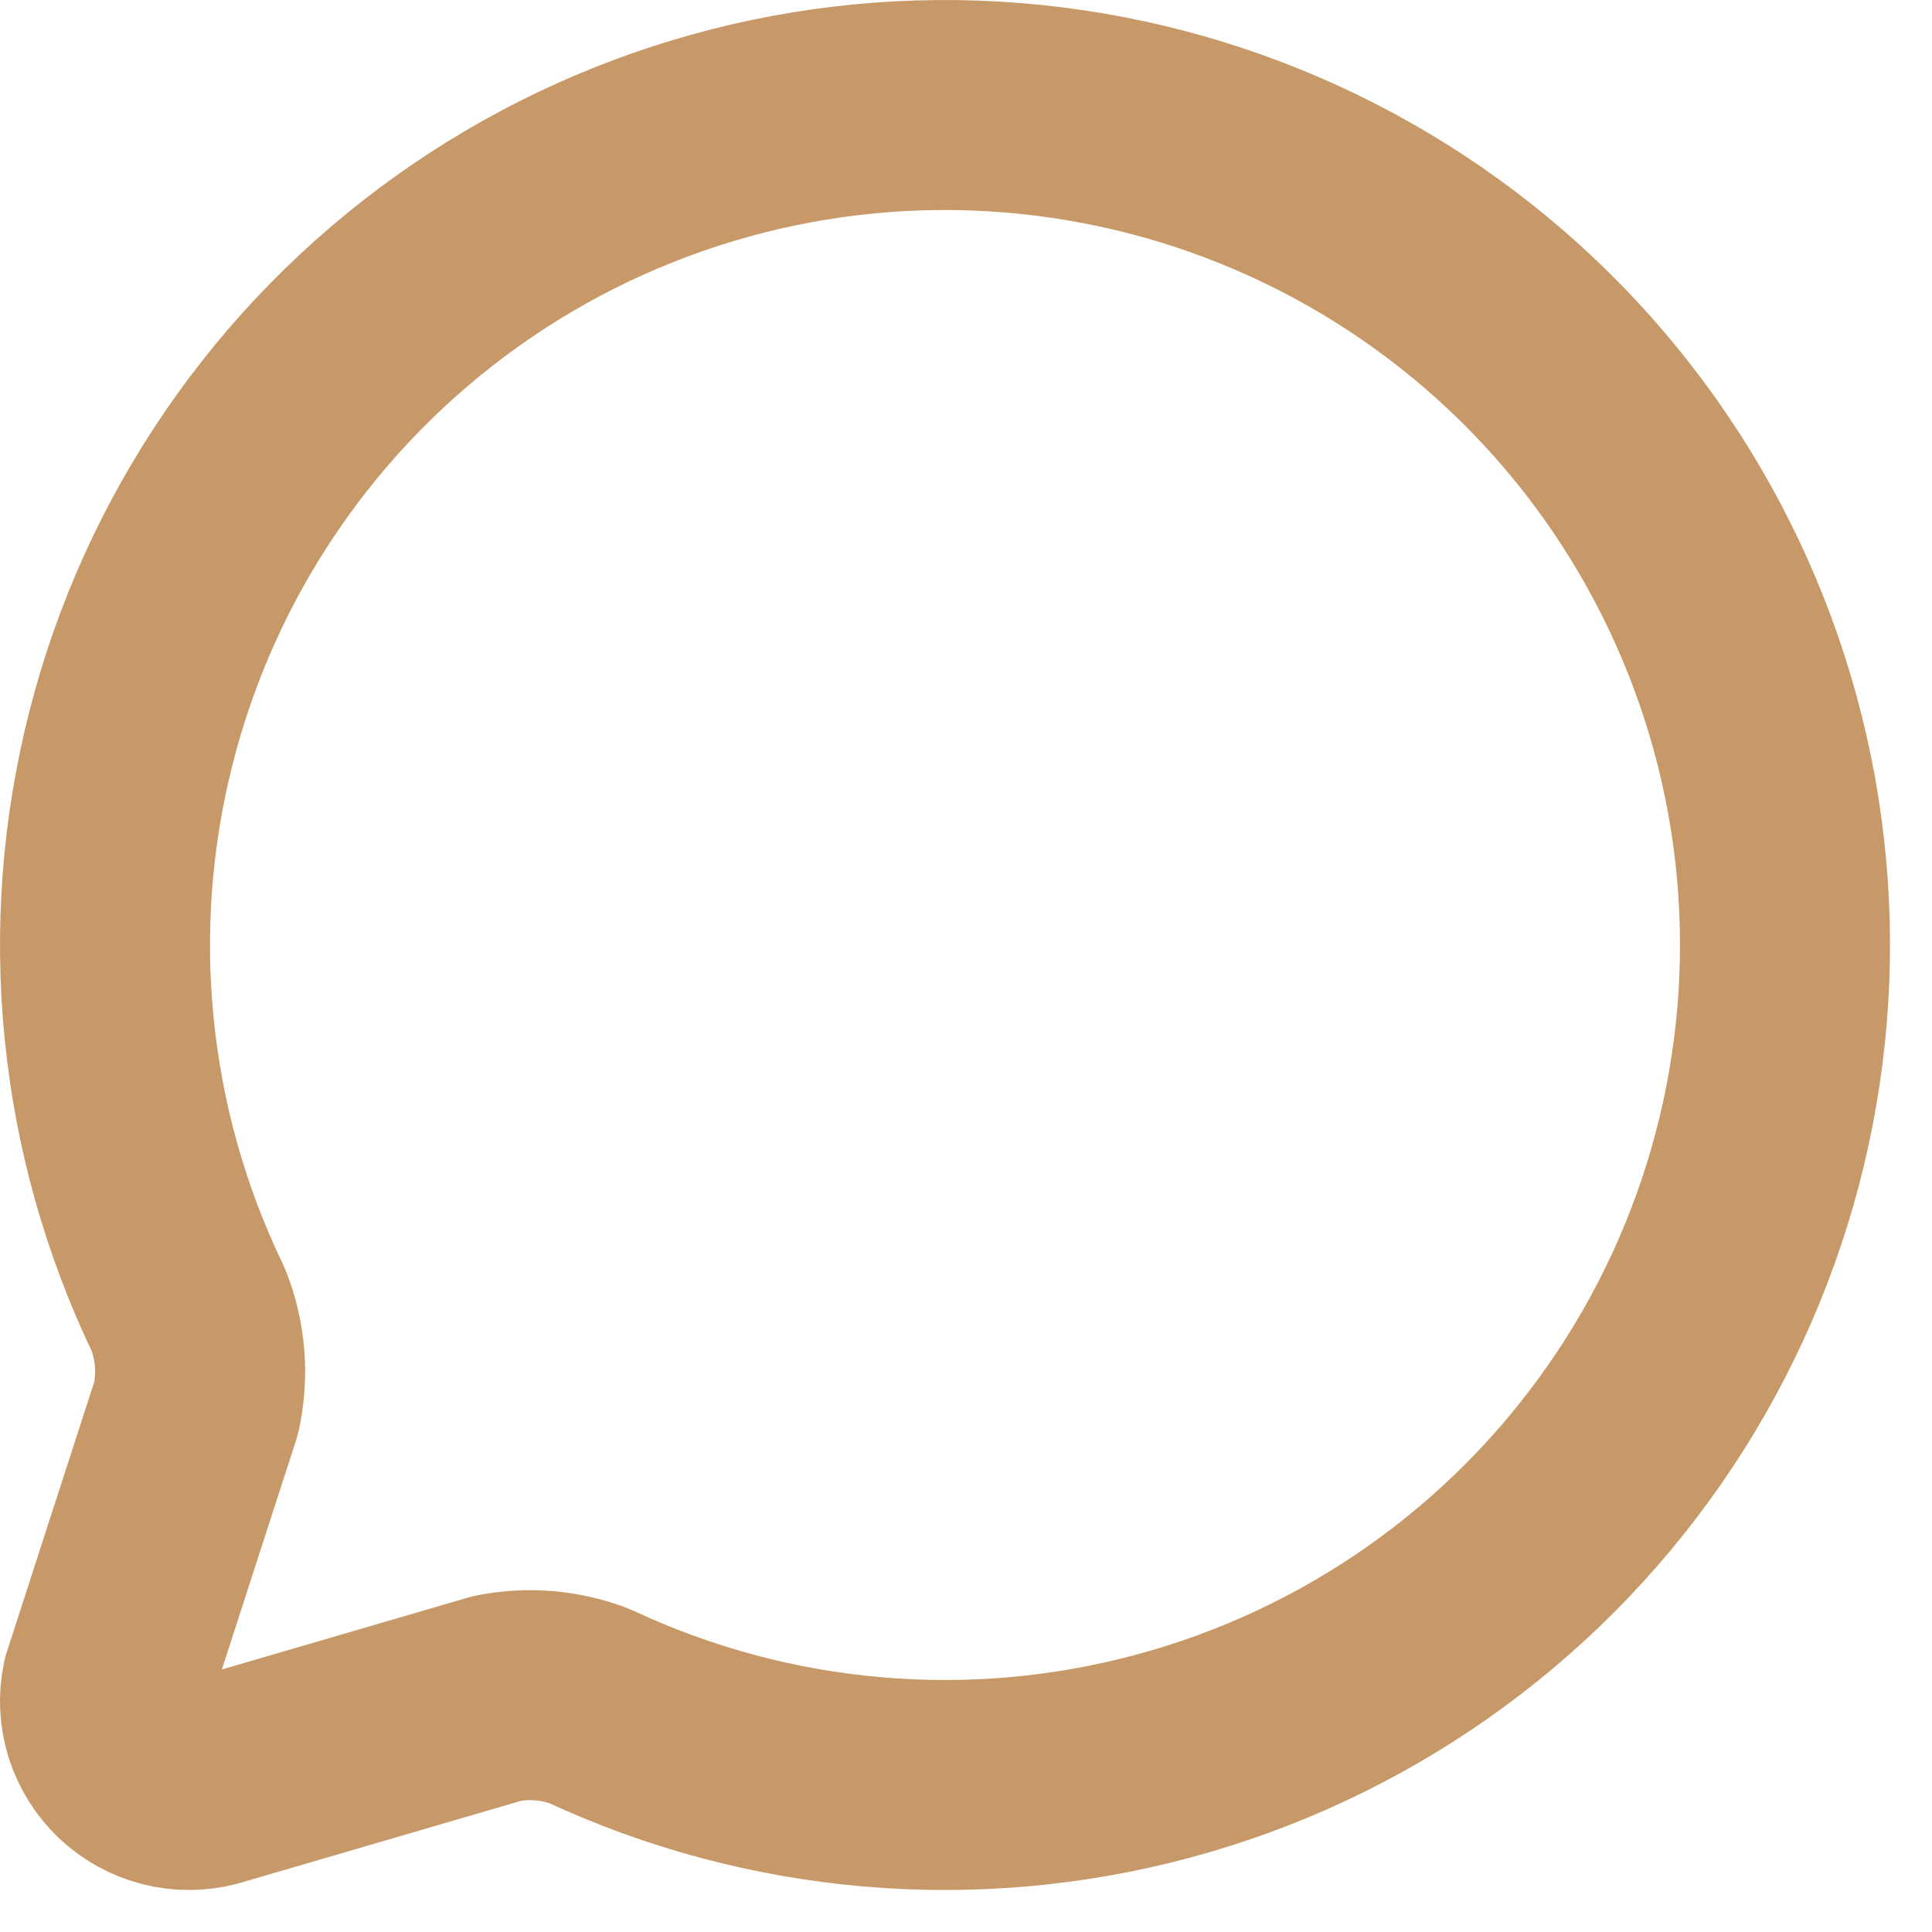
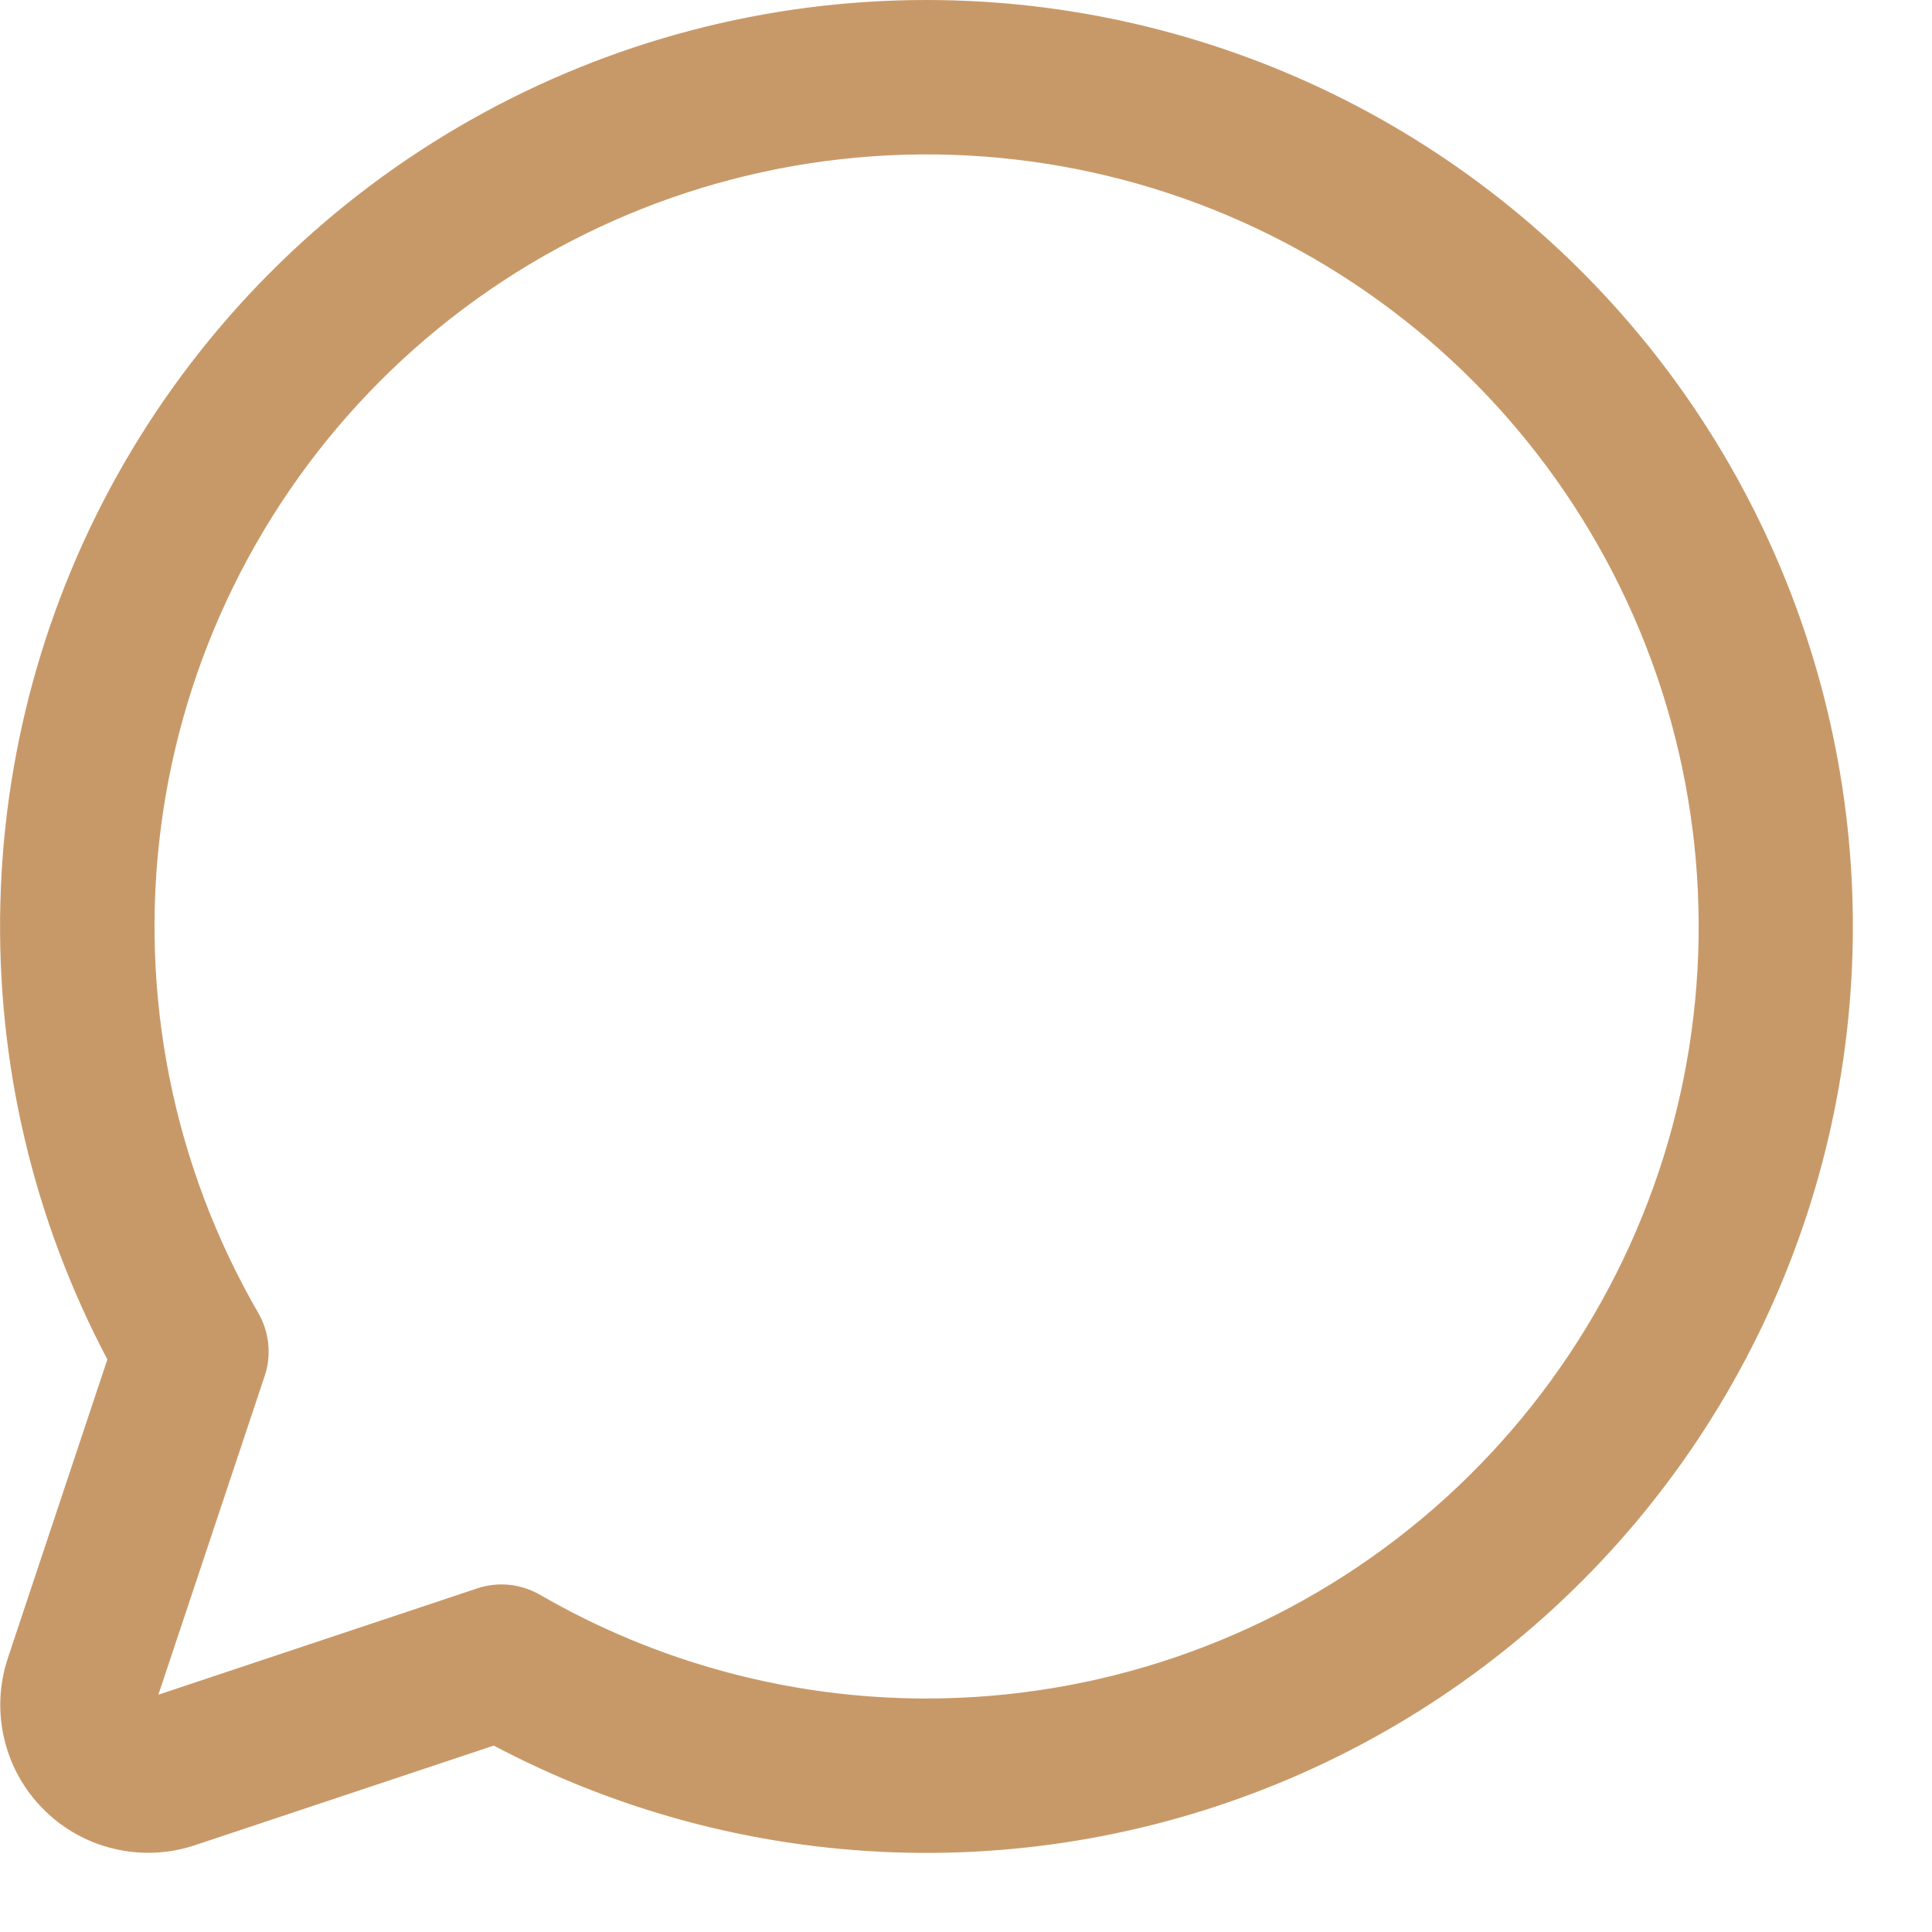
- <svg xmlns="http://www.w3.org/2000/svg" width="23" height="23" viewBox="0 0 23 23" fill="none">
-   <path d="M2.242 15.592C2.389 15.963 2.421 16.369 2.336 16.759L1.271 20.049C1.236 20.215 1.245 20.388 1.296 20.551C1.348 20.713 1.44 20.86 1.563 20.977C1.687 21.094 1.839 21.177 2.004 21.219C2.169 21.261 2.342 21.26 2.507 21.216L5.92 20.219C6.287 20.146 6.668 20.177 7.019 20.311C9.154 21.308 11.573 21.519 13.849 20.906C16.125 20.294 18.111 18.897 19.457 16.963C20.804 15.029 21.424 12.681 21.208 10.334C20.992 7.987 19.954 5.792 18.278 4.136C16.601 2.48 14.393 1.469 12.044 1.282C9.695 1.094 7.355 1.743 5.437 3.113C3.519 4.483 2.147 6.486 1.563 8.769C0.978 11.052 1.218 13.469 2.242 15.592Z" stroke="#C89968" stroke-width="2.5" stroke-linecap="round" stroke-linejoin="round" />
+ <svg xmlns="http://www.w3.org/2000/svg" width="21" height="21" viewBox="0 0 21 21" fill="none">
+   <path d="M10.073 0.035C11.597 0.035 13.102 0.384 14.472 1.052C15.842 1.721 17.041 2.693 17.979 3.894C18.917 5.096 19.57 6.496 19.886 7.987C20.203 9.478 20.175 11.022 19.806 12.501C19.437 13.979 18.736 15.355 17.756 16.522C16.775 17.69 15.542 18.618 14.149 19.238C12.756 19.858 11.241 20.153 9.717 20.099C8.199 20.046 6.712 19.648 5.37 18.936L2.109 20.023C1.832 20.116 1.534 20.129 1.25 20.062C0.965 19.995 0.705 19.85 0.499 19.643C0.292 19.437 0.147 19.177 0.08 18.892C0.013 18.608 0.026 18.31 0.119 18.033L1.205 14.773C0.395 13.247 -0.006 11.538 0.039 9.811C0.083 8.079 0.575 6.388 1.467 4.903C2.36 3.418 3.622 2.189 5.13 1.336C6.637 0.483 8.341 0.034 10.073 0.035ZM14.282 2.77C12.675 1.843 10.807 1.473 8.967 1.716C7.128 1.96 5.42 2.802 4.109 4.115C2.798 5.428 1.956 7.137 1.716 8.976C1.475 10.816 1.848 12.683 2.777 14.289C2.834 14.387 2.869 14.498 2.881 14.611C2.892 14.724 2.88 14.839 2.843 14.947L1.666 18.476L5.196 17.299C5.304 17.262 5.419 17.25 5.532 17.261C5.645 17.273 5.756 17.309 5.854 17.366C7.136 18.107 8.592 18.498 10.073 18.497C11.928 18.496 13.732 17.883 15.204 16.753C16.675 15.624 17.733 14.04 18.213 12.249C18.692 10.457 18.567 8.556 17.856 6.842C17.145 5.129 15.889 3.697 14.282 2.77Z" fill="#C89968" stroke="#C89968" stroke-width="0.07" />
</svg>
